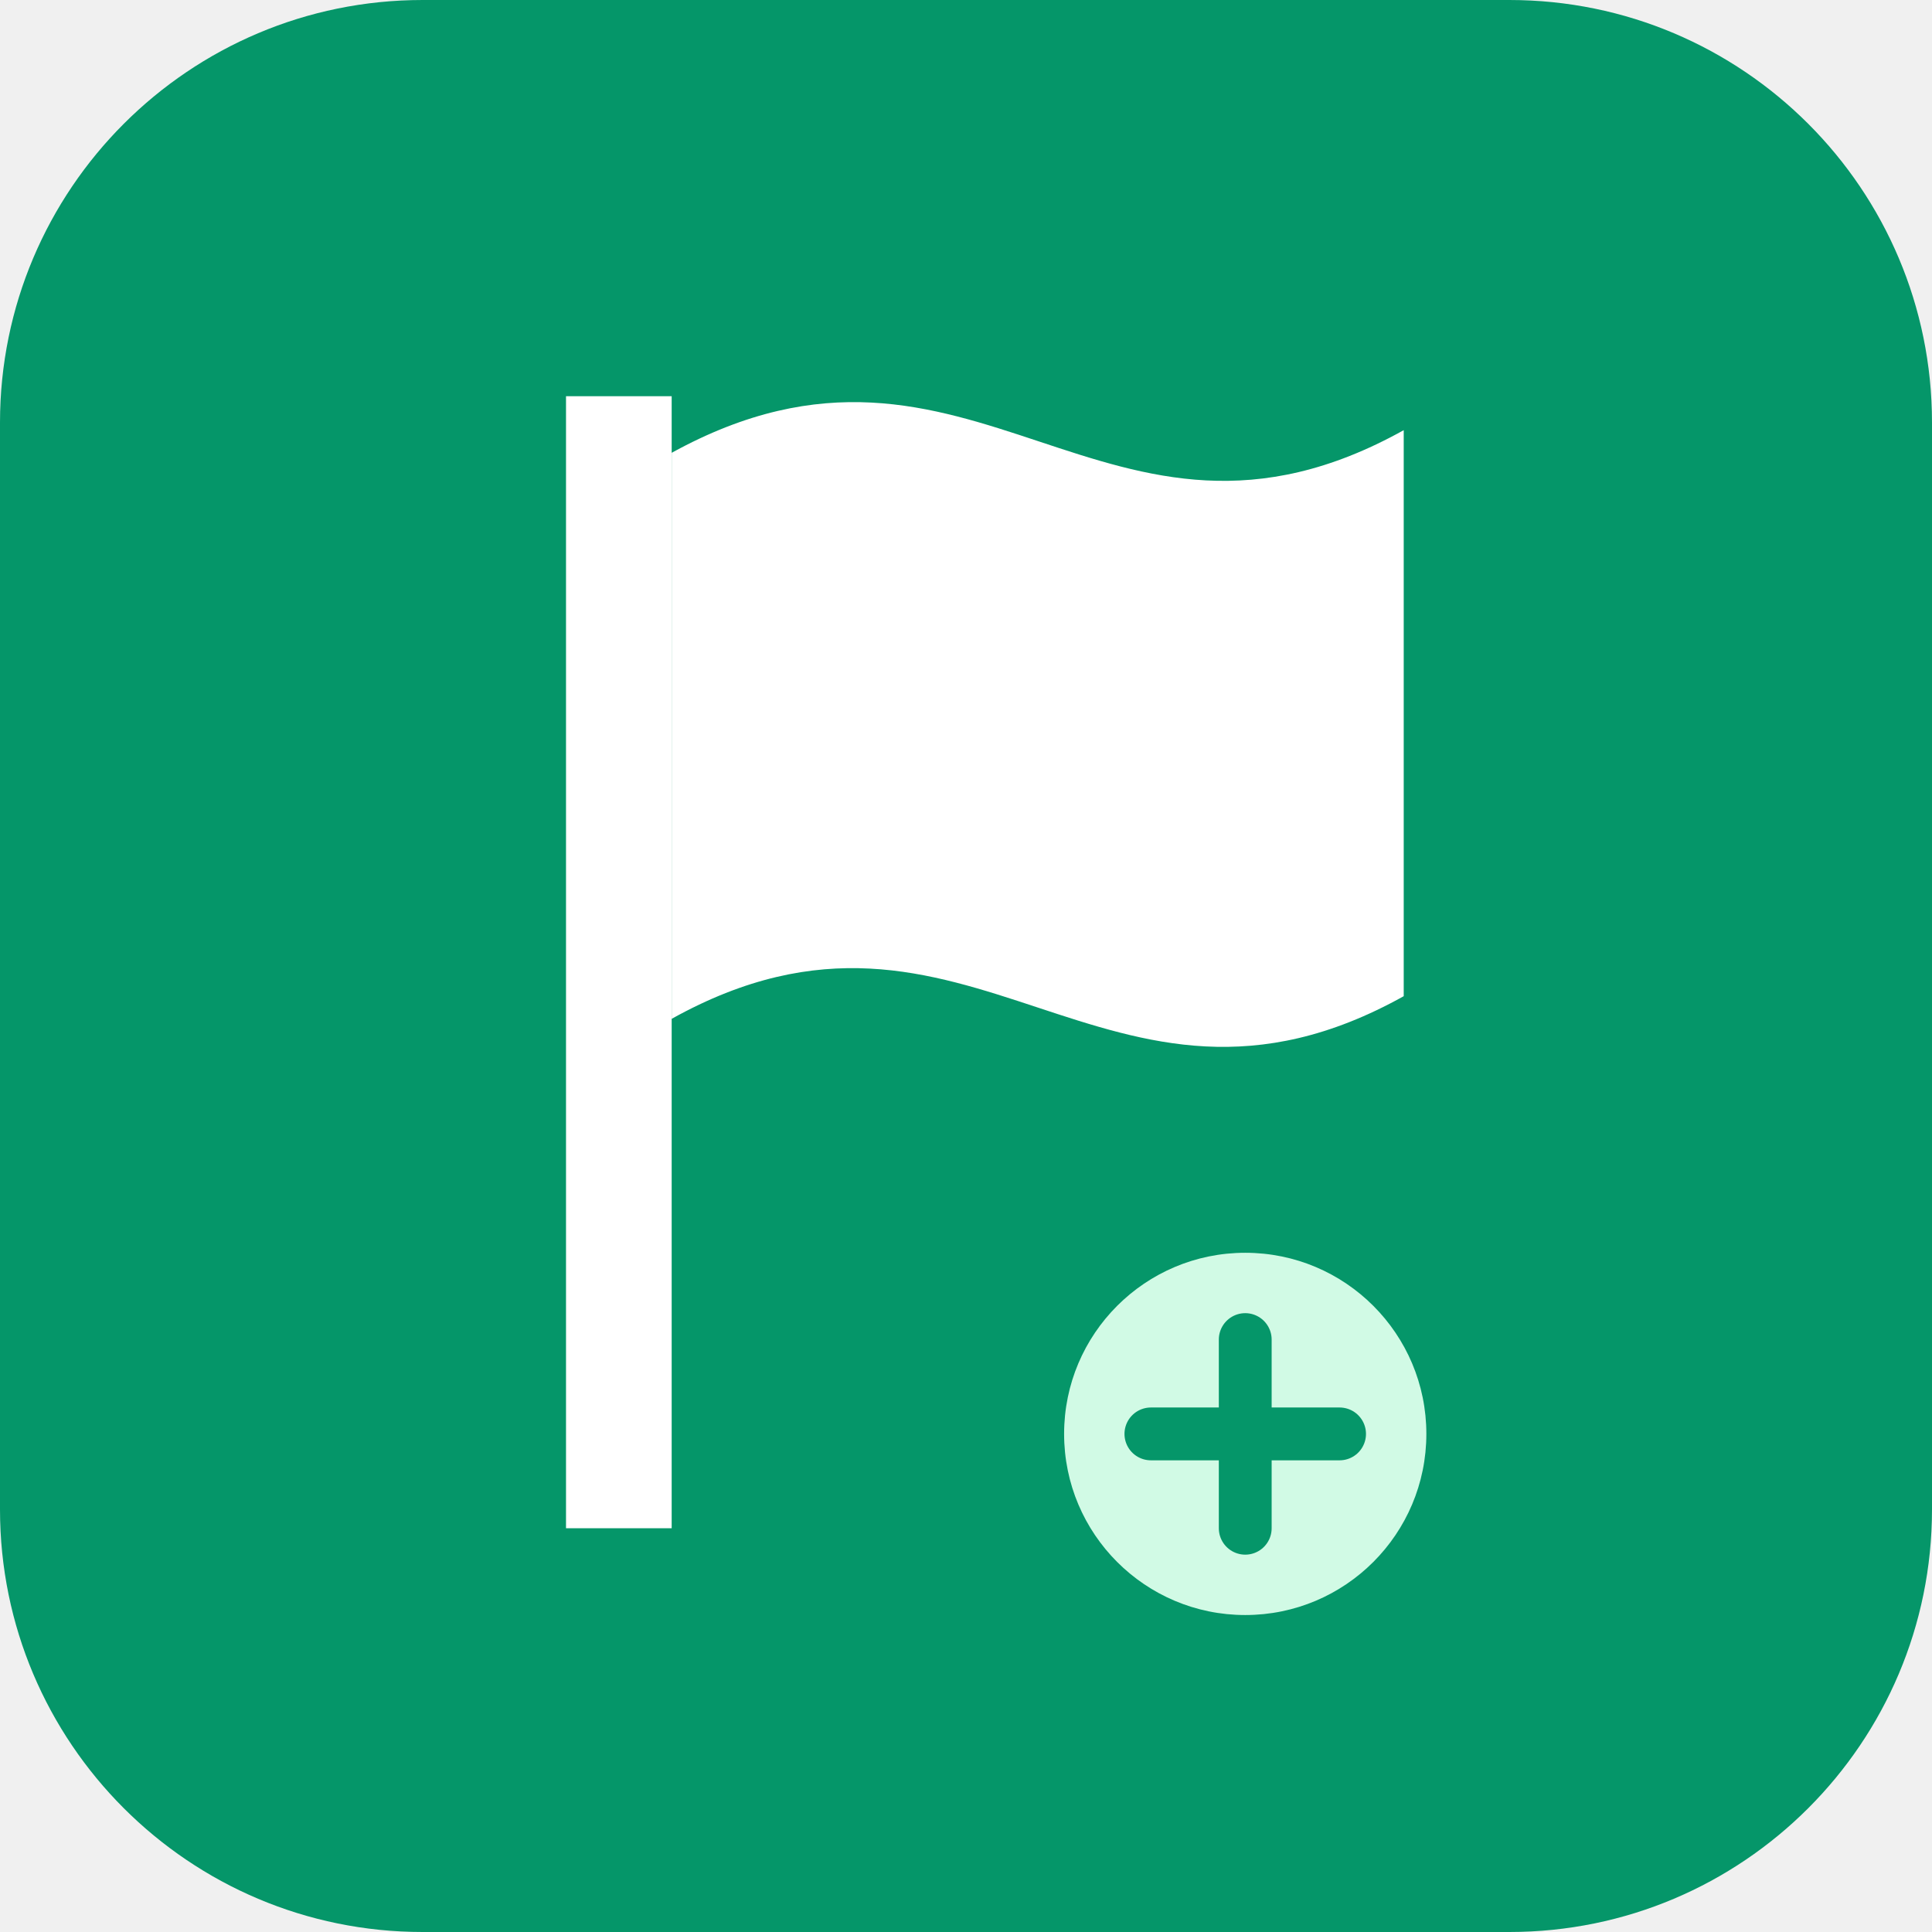
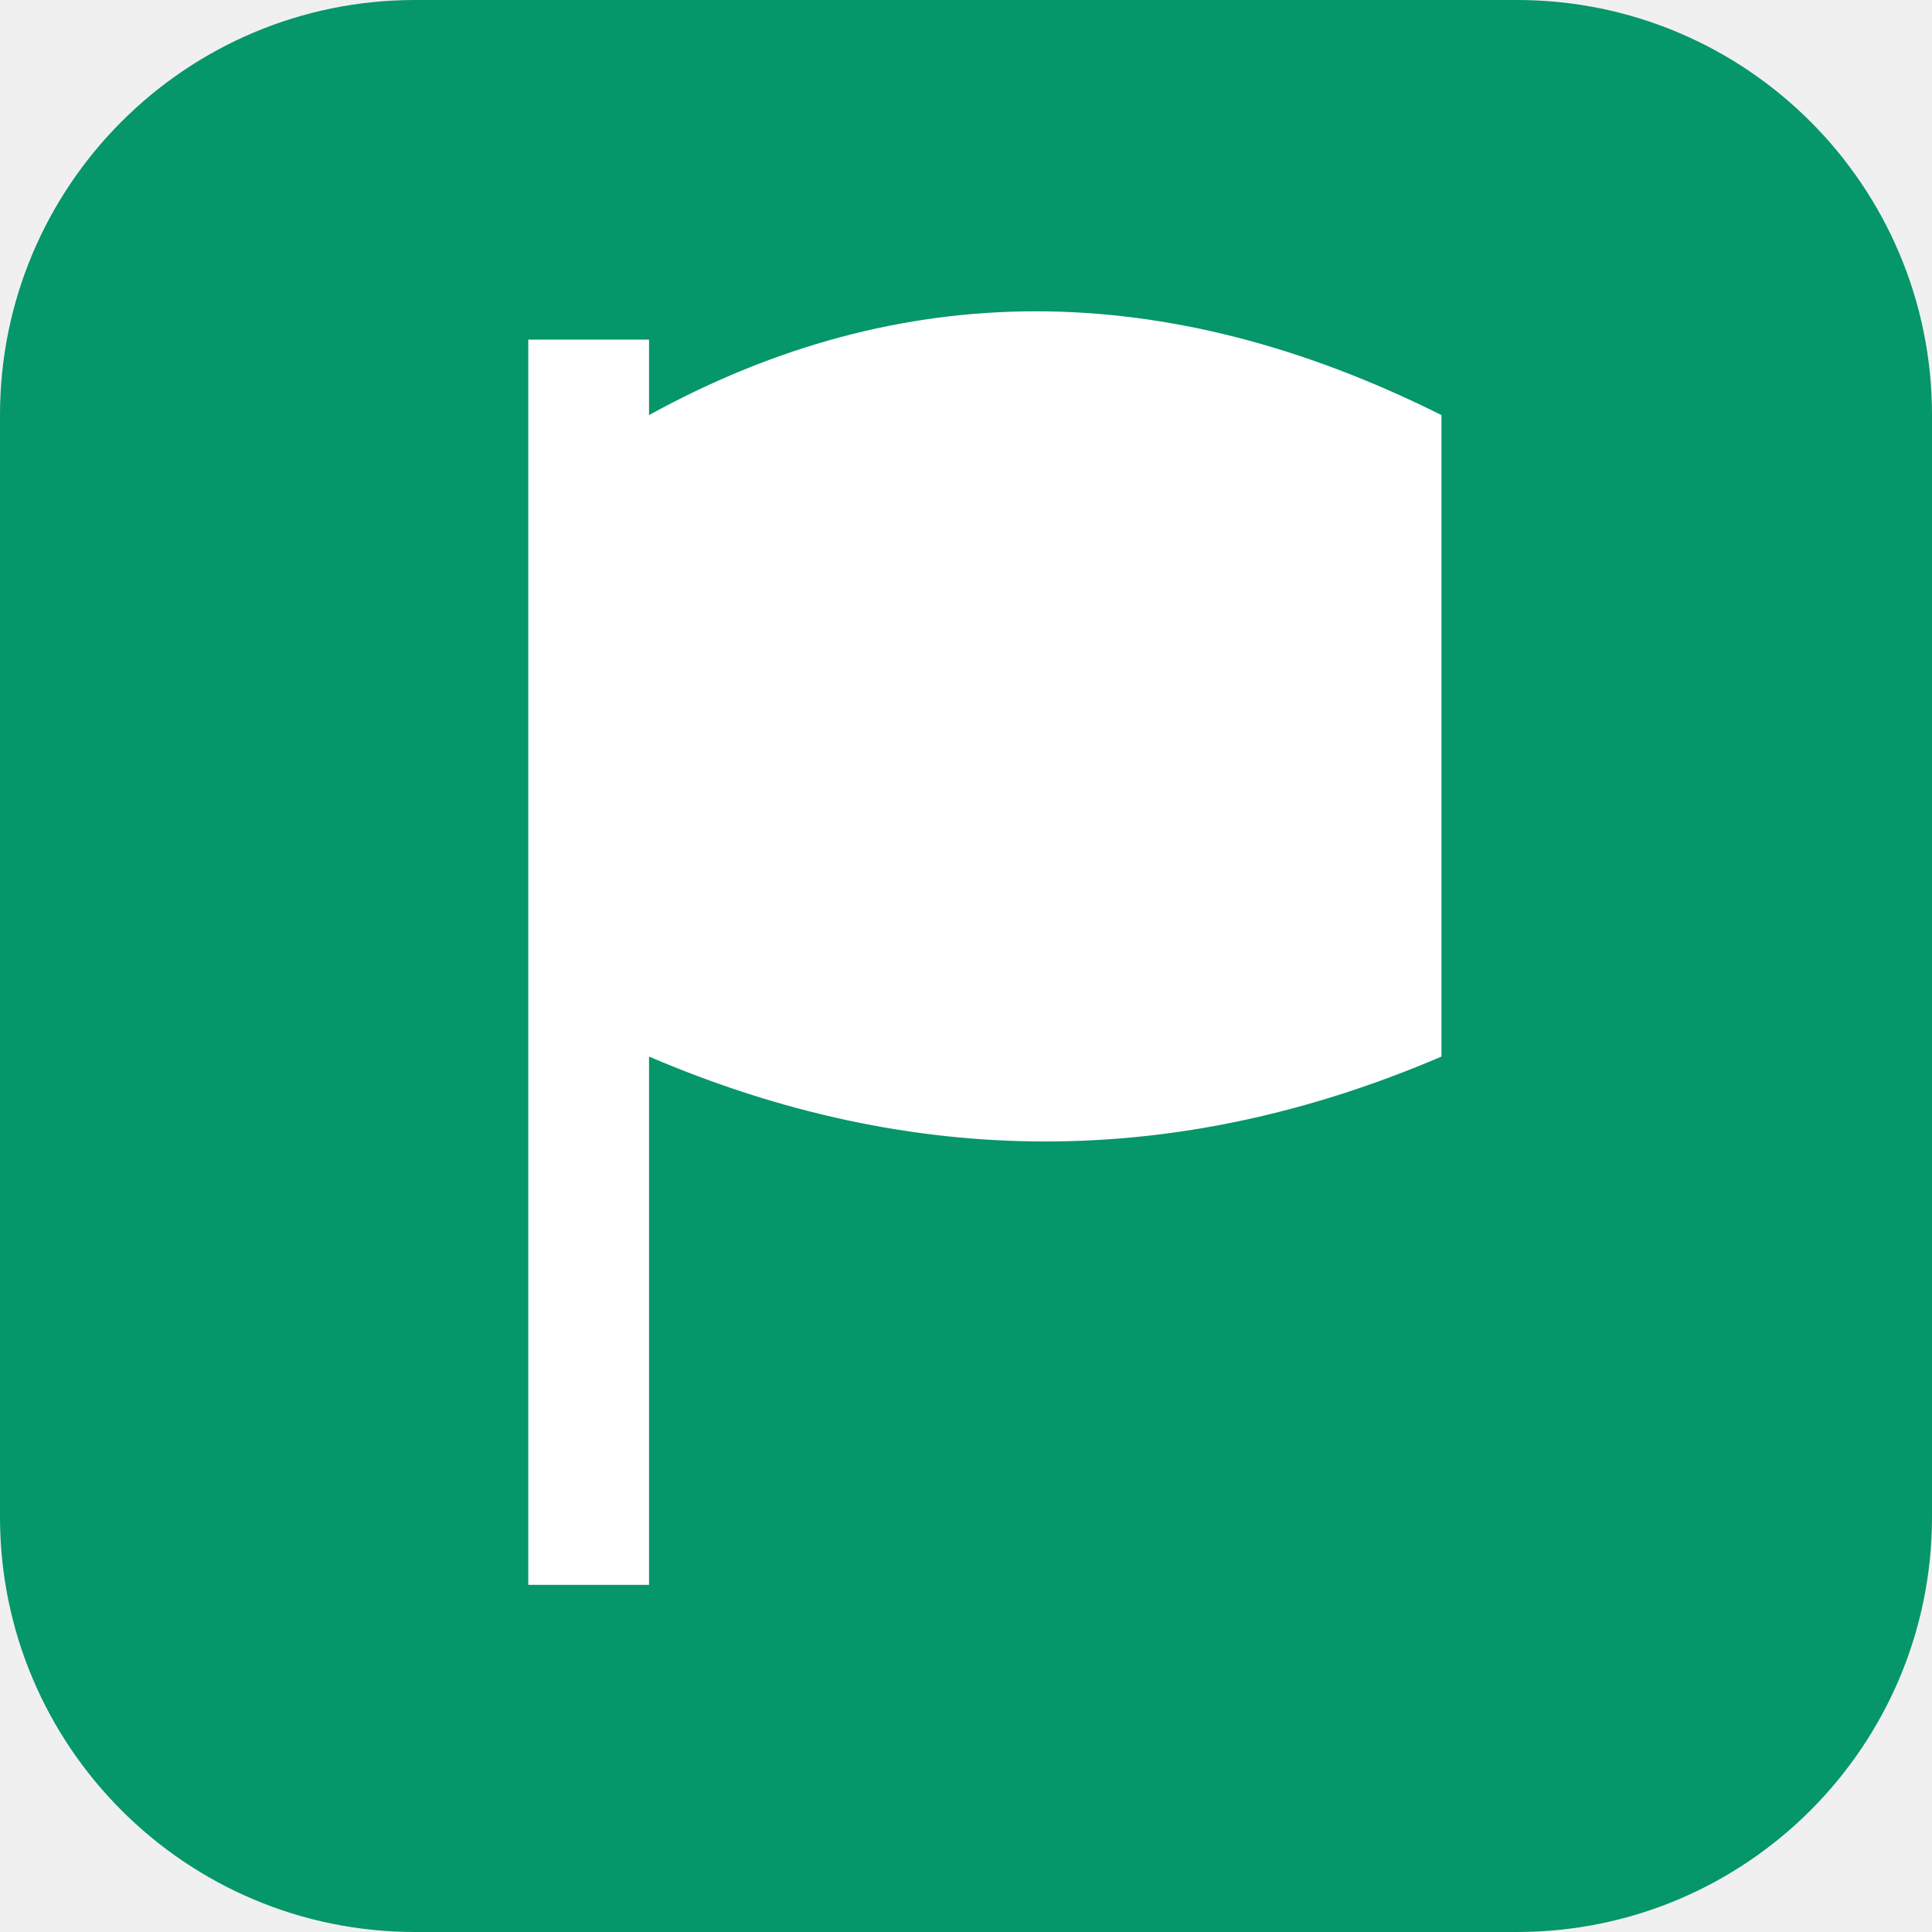
<svg xmlns="http://www.w3.org/2000/svg" viewBox="0 0 512 512">
-   <rect width="512" height="512" rx="112" fill="#059669" />
-   <path d="M150 405V105h28v300z" fill="white" />
-   <path d="M178 120c80-44 115 38 194-6v150c-79 44-115-38-194 6z" fill="#fff" />
-   <circle cx="330" cy="380" r="48" fill="#d1fae5" />
-   <path d="M305 380h50M330 355v50" stroke="#059669" stroke-width="14" stroke-linecap="round" />
+   <rect width="512" height="512" rx="110" fill="#059669" />
+   <path fill="#fff" d="M140 90h32v330h-32zm32 20q100-55 210 0v170q-105 45-210 0z" />
</svg>
